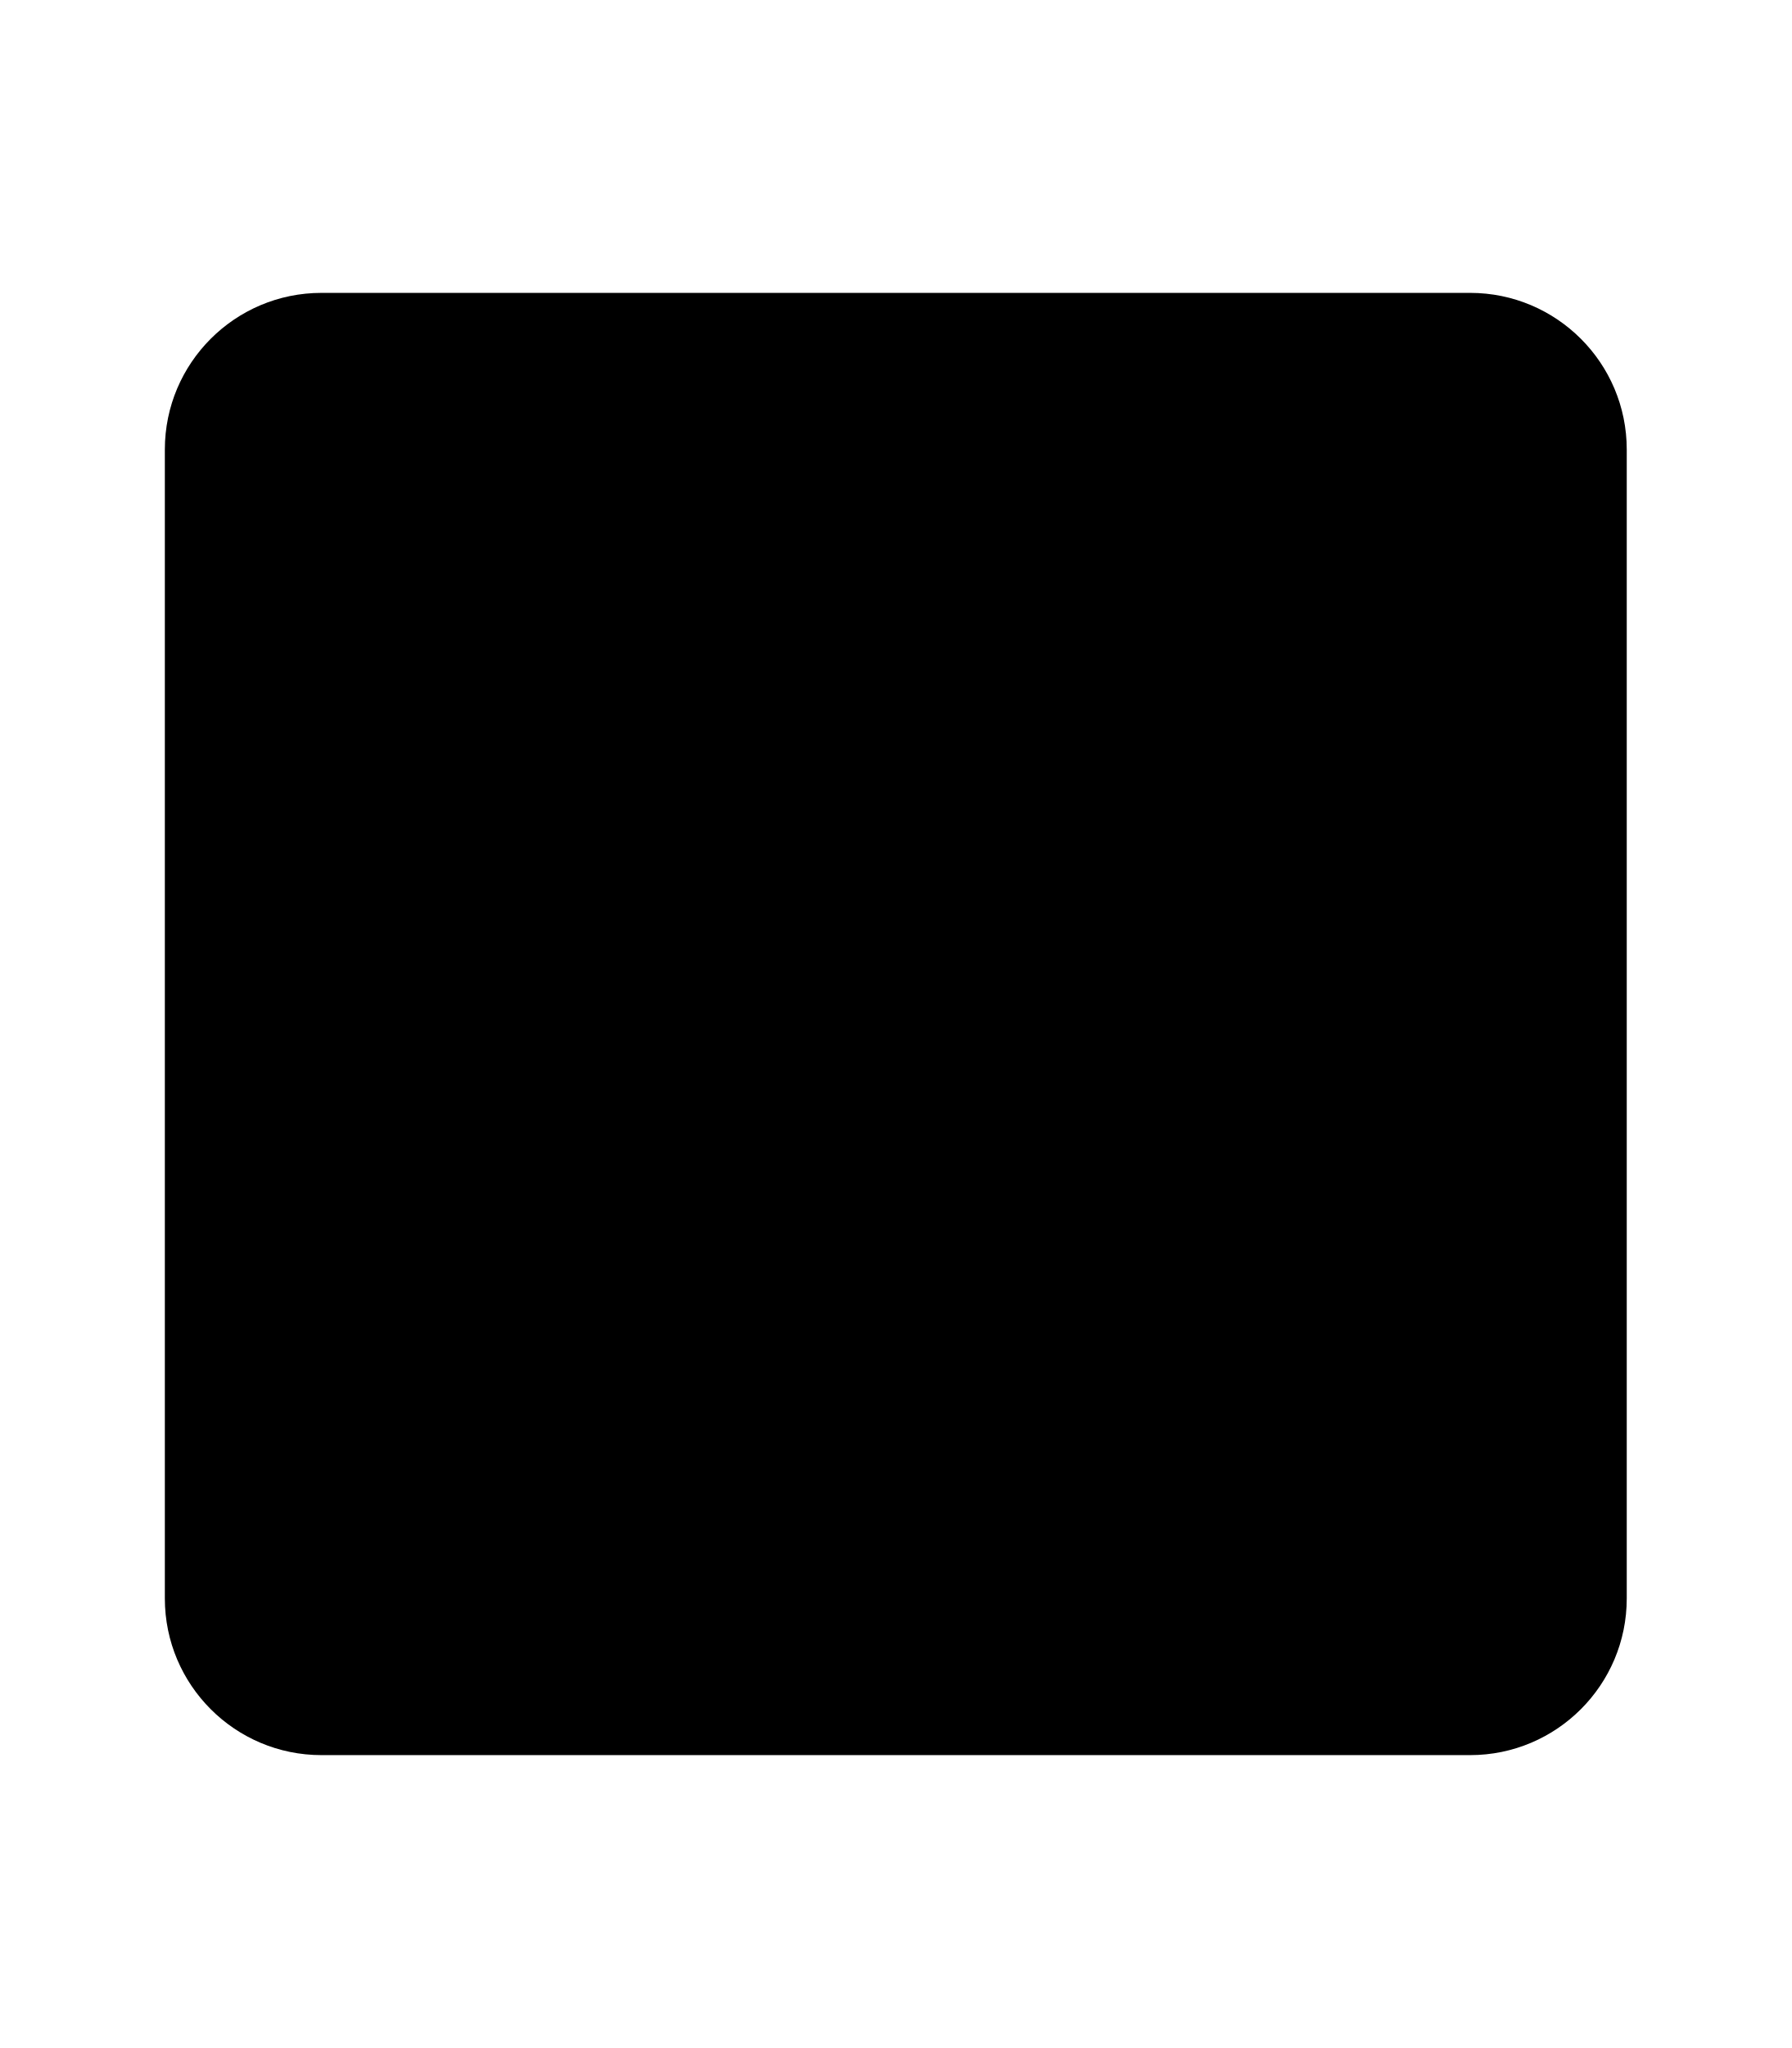
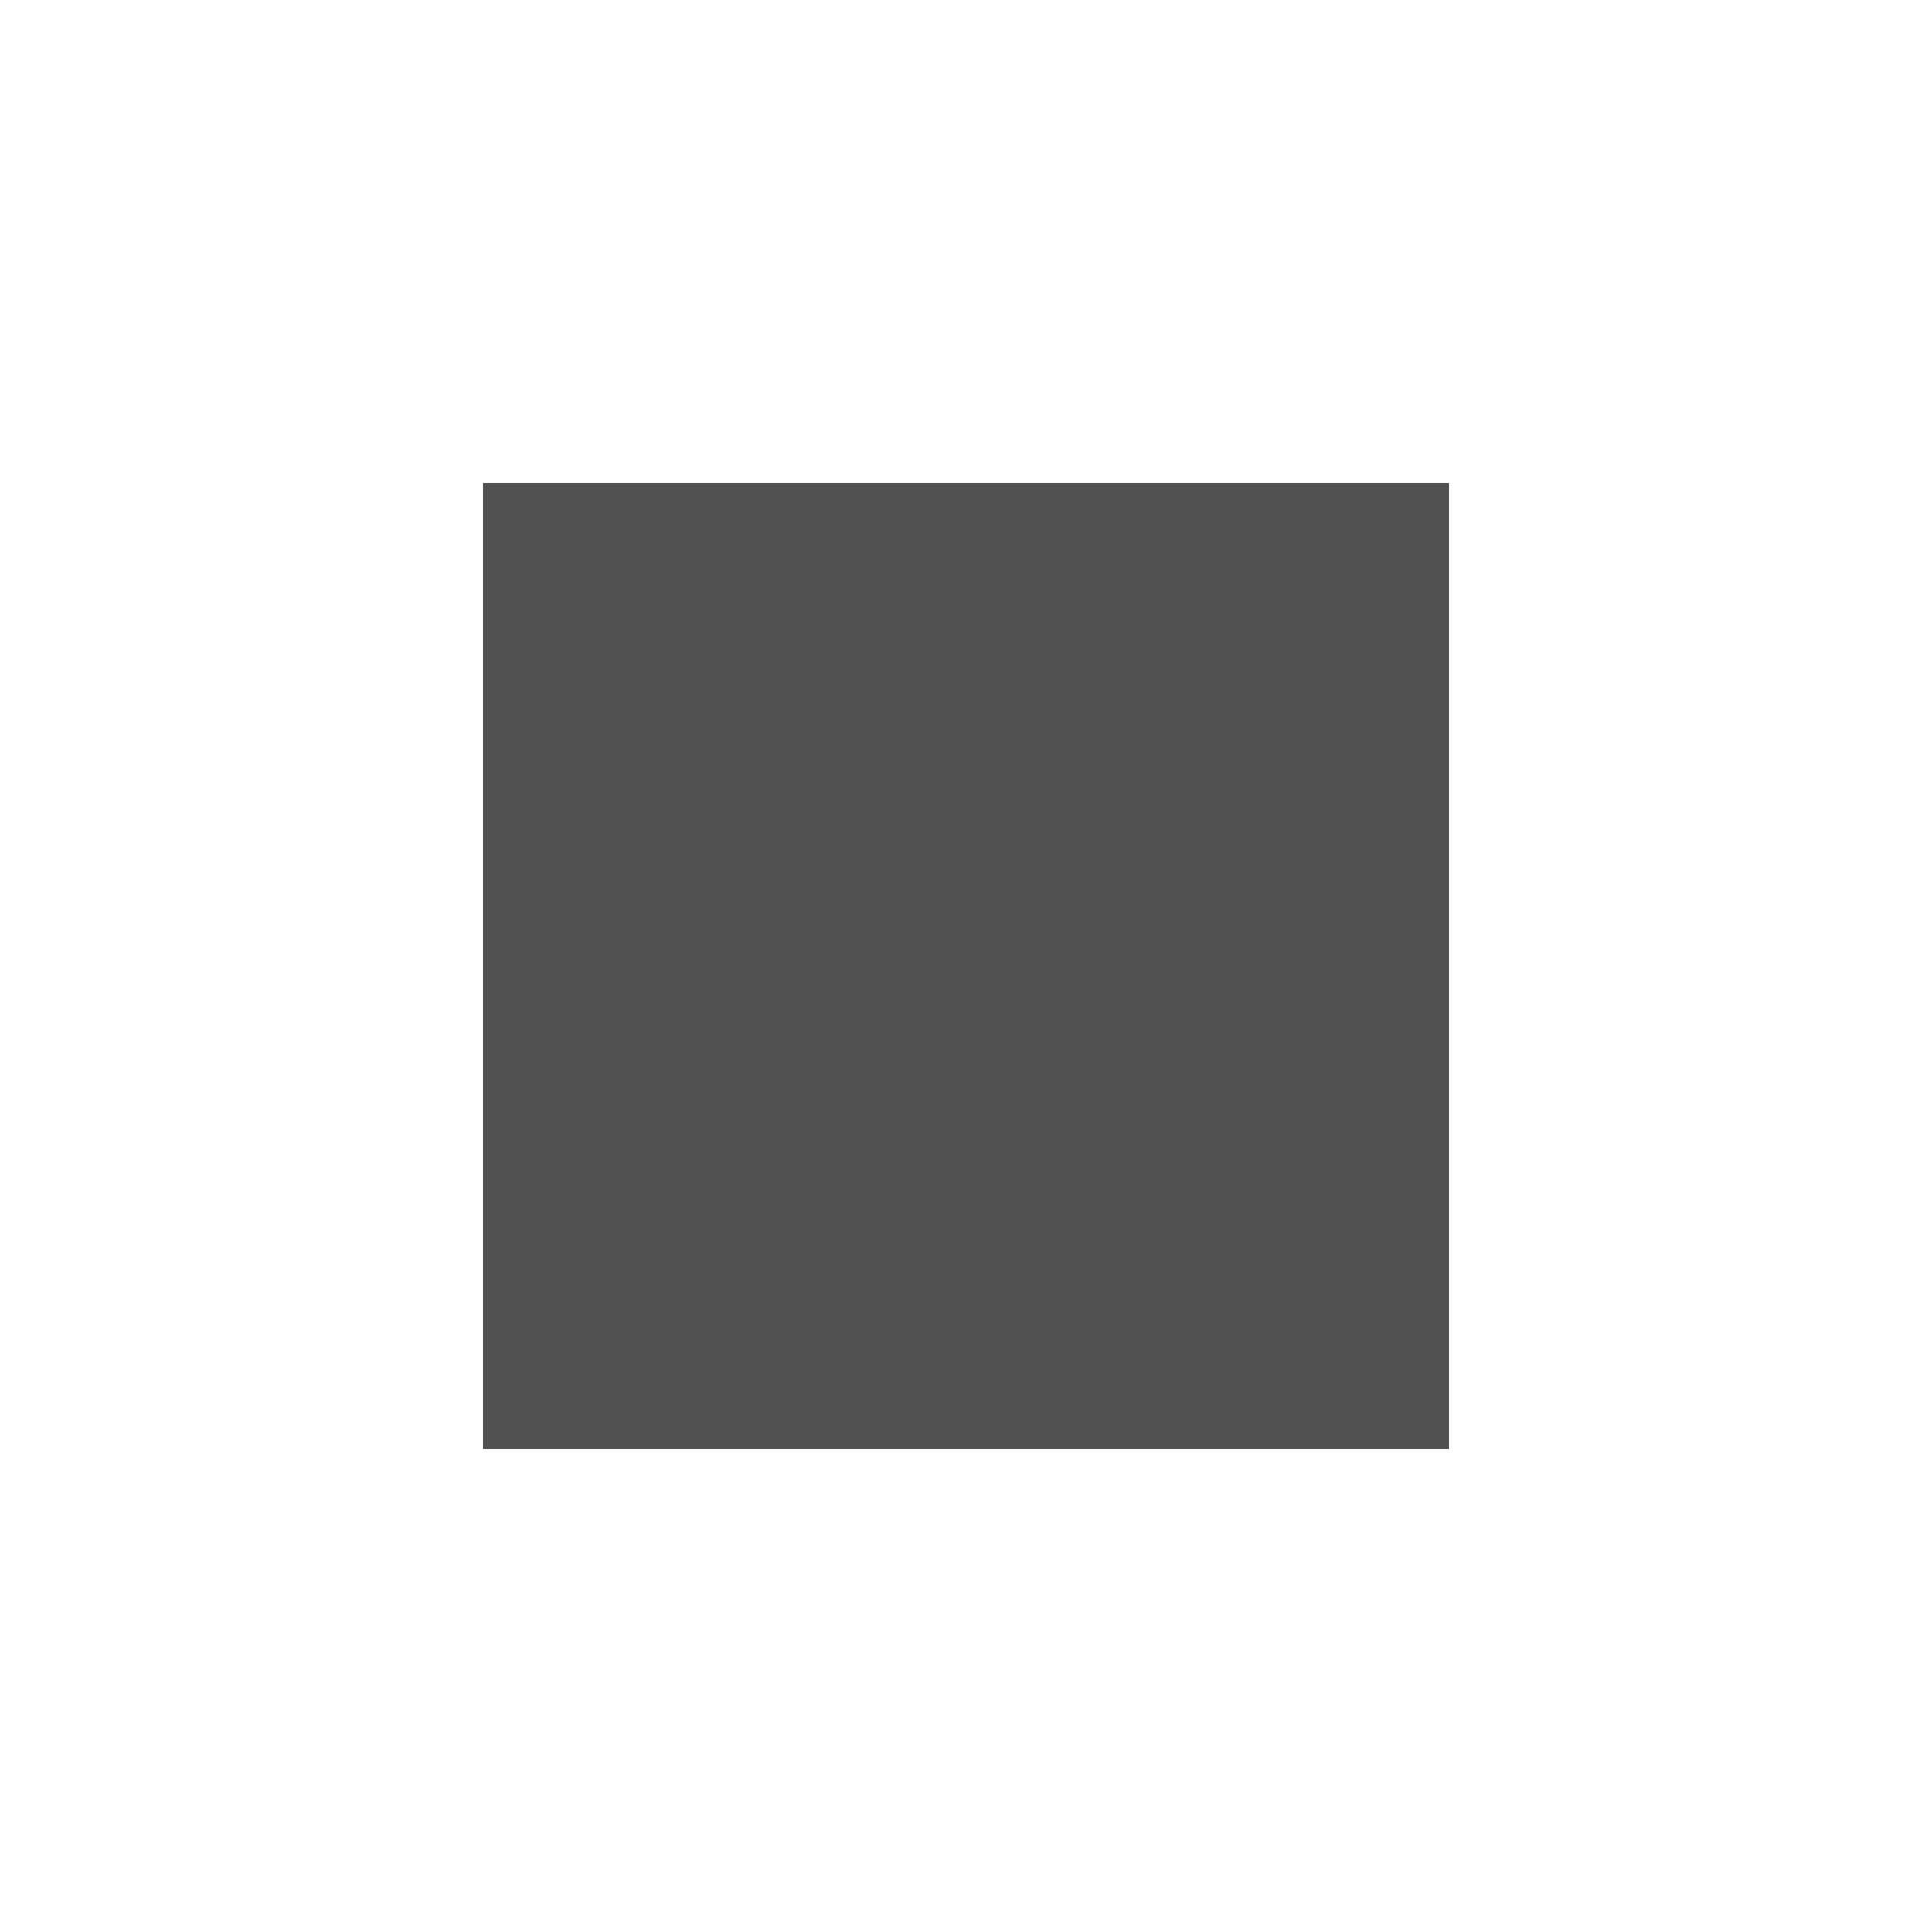
- <svg xmlns="http://www.w3.org/2000/svg" viewBox="0 0 448 512" id="svg2" version="1.1">
-   <defs id="defs8" />
-   <path d="m 367.613,73.22 -287.225,0 c -21.623,0 -39.167,17.544 -39.167,39.167 l 0,287.225 c 0,21.623 17.544,39.167 39.167,39.167 l 287.225,0 c 21.623,0 39.167,-17.544 39.167,-39.167 l 0,-287.225 c 0,-21.623 -17.544,-39.167 -39.167,-39.167 z" id="path4" />
+ <svg xmlns="http://www.w3.org/2000/svg" fill="#000000" height="24" viewBox="0 0 24 24" width="24" version="1.1" id="svg8344">
+   <defs id="defs8348" />
+   <path d="M0 0h24v24H0z" fill="none" id="path8340" />
+   <path d="M6 6h12v12H6z" id="path8342" style="fill:#505050;fill-opacity:1" />
</svg>
